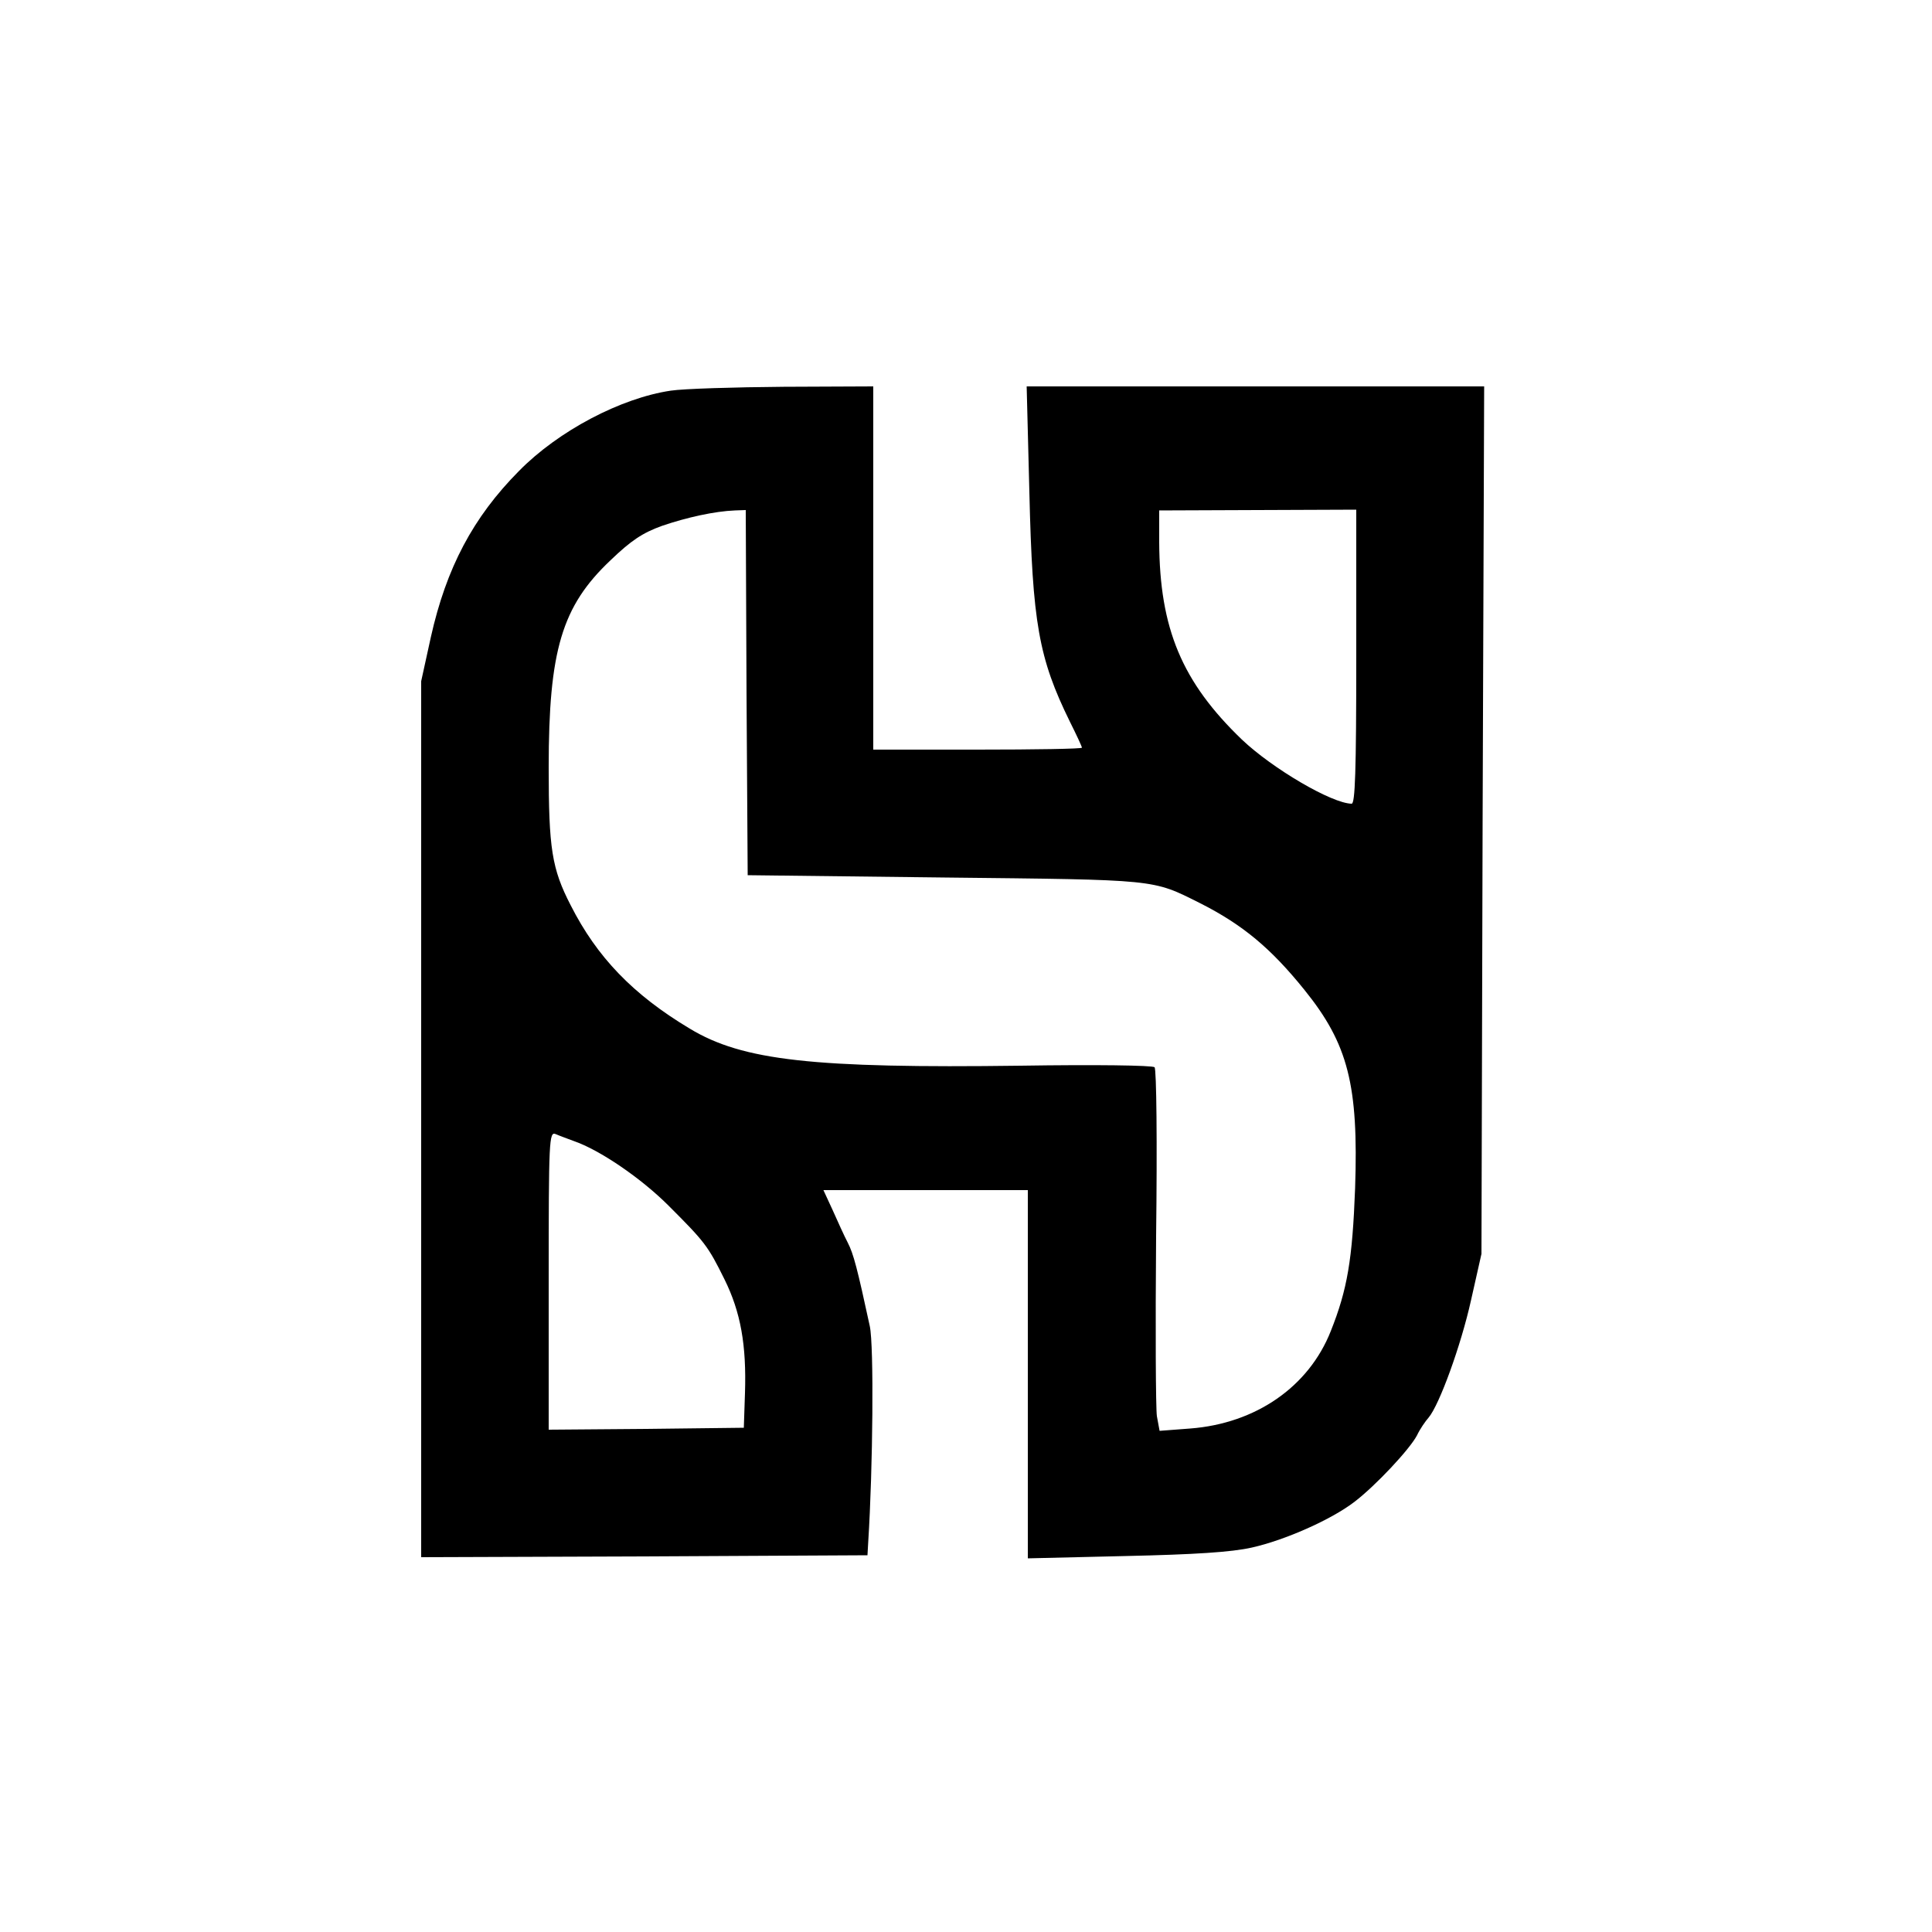
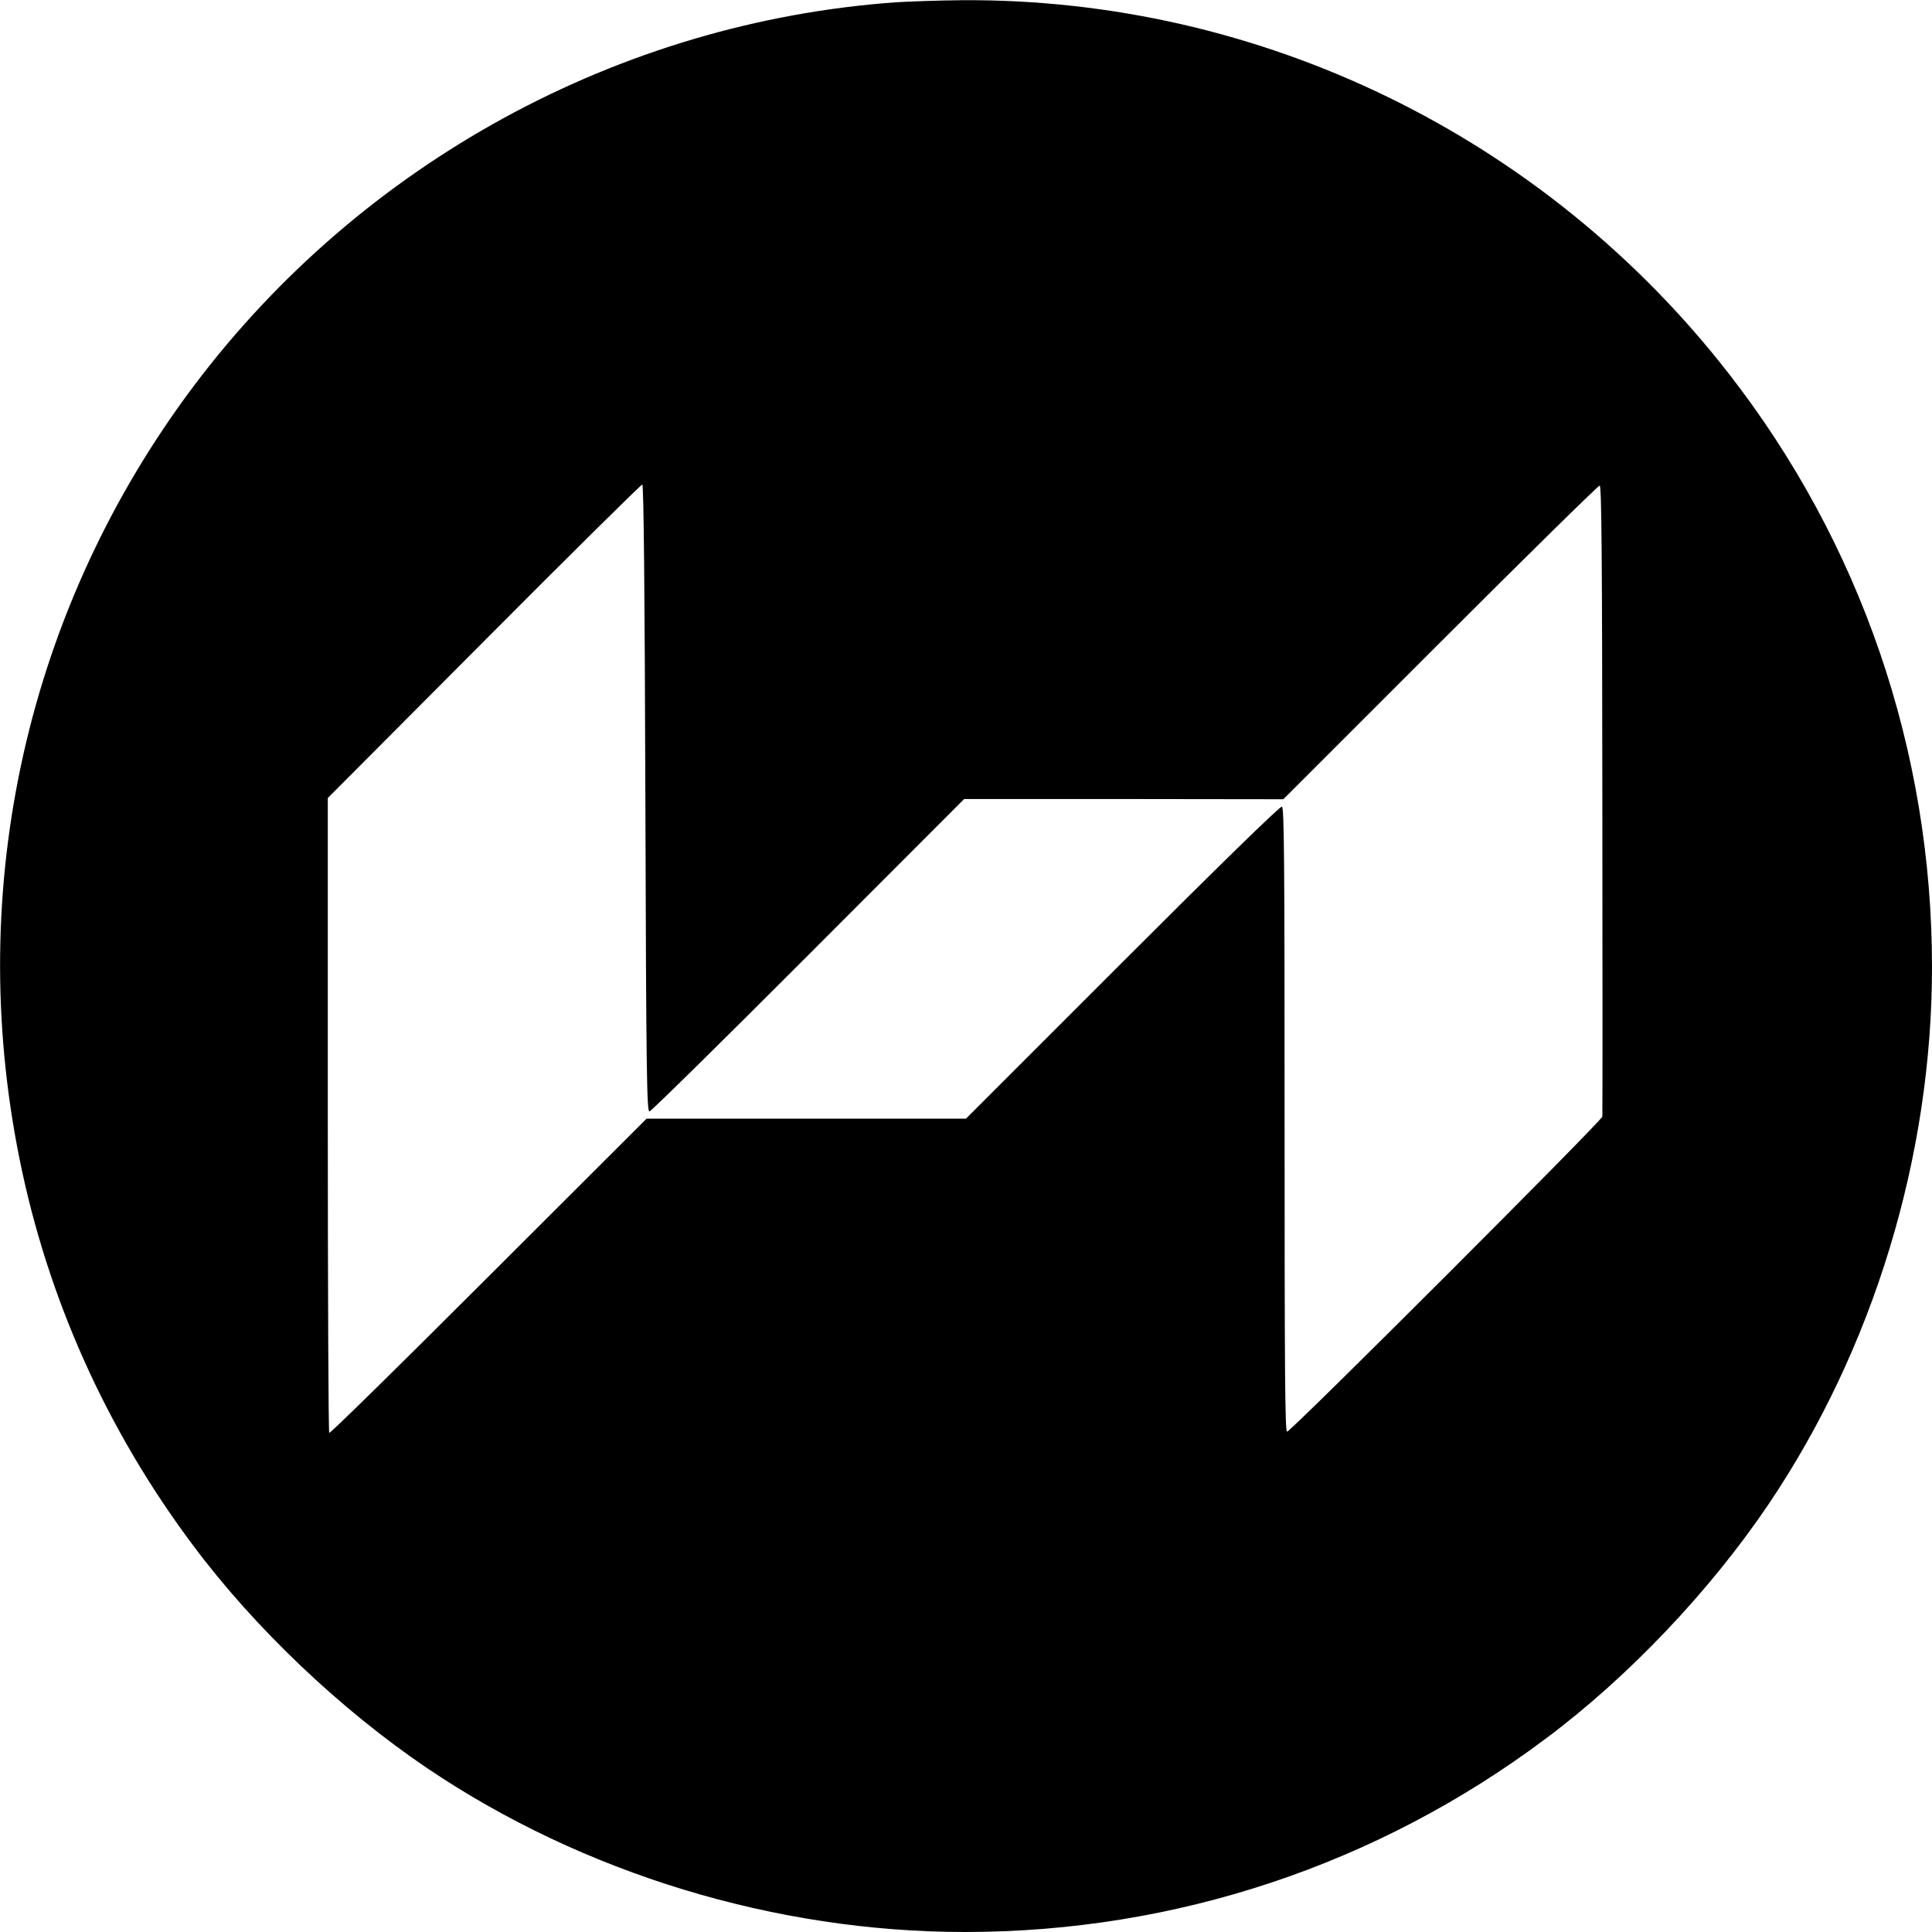
- <svg xmlns="http://www.w3.org/2000/svg" version="1.0" width="500pt" height="500pt" viewBox="0 0 500 500" preserveAspectRatio="xMidYMid meet">
-   <g transform="translate(0,500) scale(0.1,-0.1)" fill="#000000" stroke="none">
-     <path d="M1736 3989 c-129 -19 -291 -104 -393 -208 -119 -120 -188 -251 -228 -430 l-25 -114 0 -1134 0 -1133 577 2 578 3 2 35 c12 189 15 507 4 558 -32 148 -42 187 -57 216 -9 17 -26 55 -39 84 l-24 52 265 0 264 0 0 -476 0 -477 253 6 c179 4 274 10 327 22 85 19 205 72 265 118 55 42 143 136 162 172 8 17 22 37 30 46 28 33 84 187 110 304 l27 120 3 1123 4 1122 -592 0 -592 0 7 -274 c8 -339 24 -429 105 -594 17 -34 31 -64 31 -67 0 -3 -122 -5 -270 -5 l-270 0 0 448 c0 246 0 457 0 470 l0 22 -232 -1 c-128 -1 -259 -5 -292 -10z m196 -781 l3 -473 510 -6 c553 -6 536 -4 660 -66 111 -56 184 -117 271 -225 113 -140 140 -246 131 -513 -7 -185 -20 -262 -63 -370 -57 -144 -194 -239 -364 -252 l-79 -6 -7 38 c-3 20 -4 230 -2 466 3 244 1 432 -4 437 -5 5 -155 7 -346 4 -537 -7 -720 13 -857 96 -147 88 -240 185 -308 319 -49 95 -57 147 -57 357 0 303 34 417 160 536 53 51 83 71 133 89 64 22 137 38 189 40 l28 1 2 -472z m1578 92 c0 -297 -3 -380 -12 -380 -52 1 -205 91 -284 166 -155 149 -213 287 -214 511 l0 82 255 1 255 1 0 -381z m-2025 -1253 c67 -23 174 -96 245 -167 94 -94 102 -104 145 -191 42 -85 57 -170 53 -294 l-3 -90 -252 -3 -253 -2 0 386 c0 364 1 386 18 379 9 -4 31 -12 47 -18z" />
+ <svg xmlns="http://www.w3.org/2000/svg" version="1.0" width="943pt" height="943pt" viewBox="0 0 943 943" preserveAspectRatio="xMidYMid meet">
+   <g transform="translate(0,943) scale(0.1,-0.1)" fill="#000000" stroke="none">
+     <path d="M4375 9419 c-1351 -96 -2611 -784 -3430 -1874 -811 -1080 -1118 -2441 -850 -3770 137 -682 426 -1326 849 -1890 301 -403 719 -800 1142 -1086 760 -513 1699 -799 2624 -799 1028 0 2013 328 2835 944 403 301 800 719 1086 1142 513 760 799 1699 799 2624 0 1057 -348 2071 -994 2899 -901 1157 -2285 1830 -3741 1820 -110 -1 -254 -6 -320 -10z m-1225 -3885 c4 -1350 7 -1529 20 -1529 8 1 357 344 775 763 l761 762 779 0 779 -1 766 766 c421 421 771 765 778 765 9 0 12 -315 13 -1532 1 -843 1 -1540 0 -1548 -3 -21 -1523 -1541 -1539 -1538 -10 2 -12 303 -12 1524 0 1271 -2 1523 -13 1527 -9 3 -306 -287 -778 -759 l-764 -764 -780 0 -779 0 -771 -770 c-424 -424 -774 -768 -778 -764 -4 4 -7 703 -7 1553 l0 1546 763 766 c419 421 767 765 772 764 7 -1 12 -523 15 -1531z" />
  </g>
</svg>
